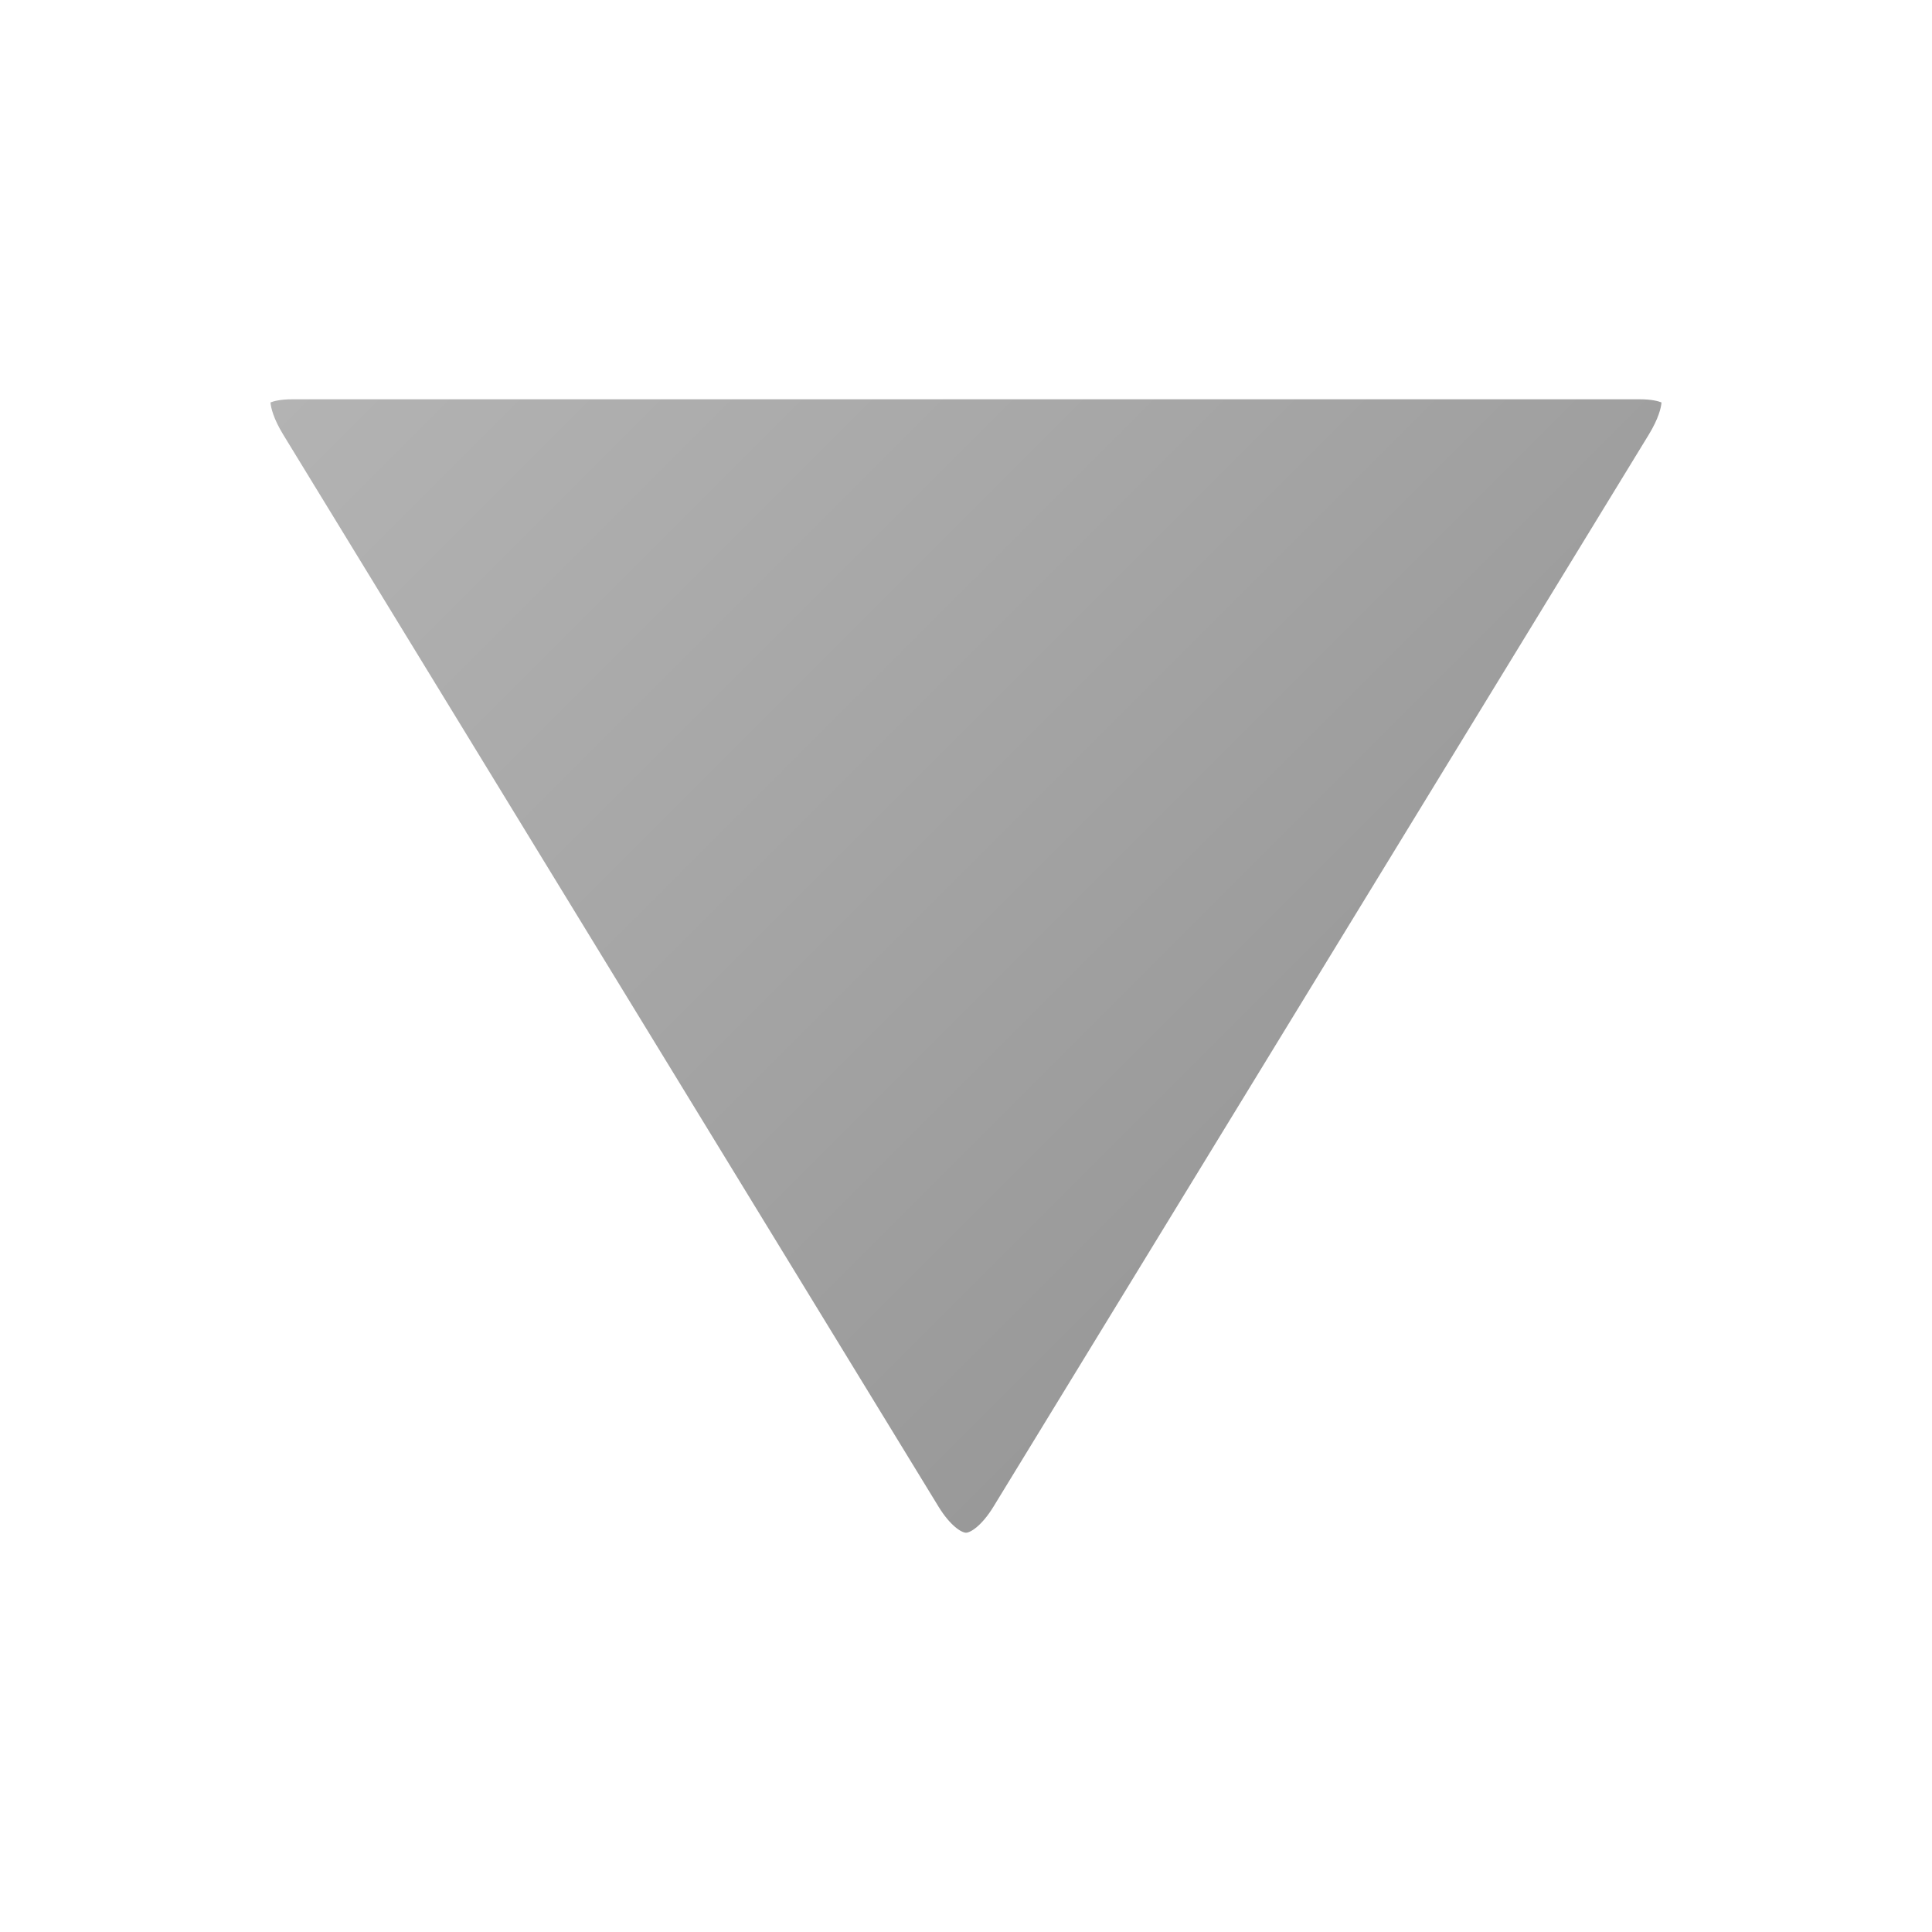
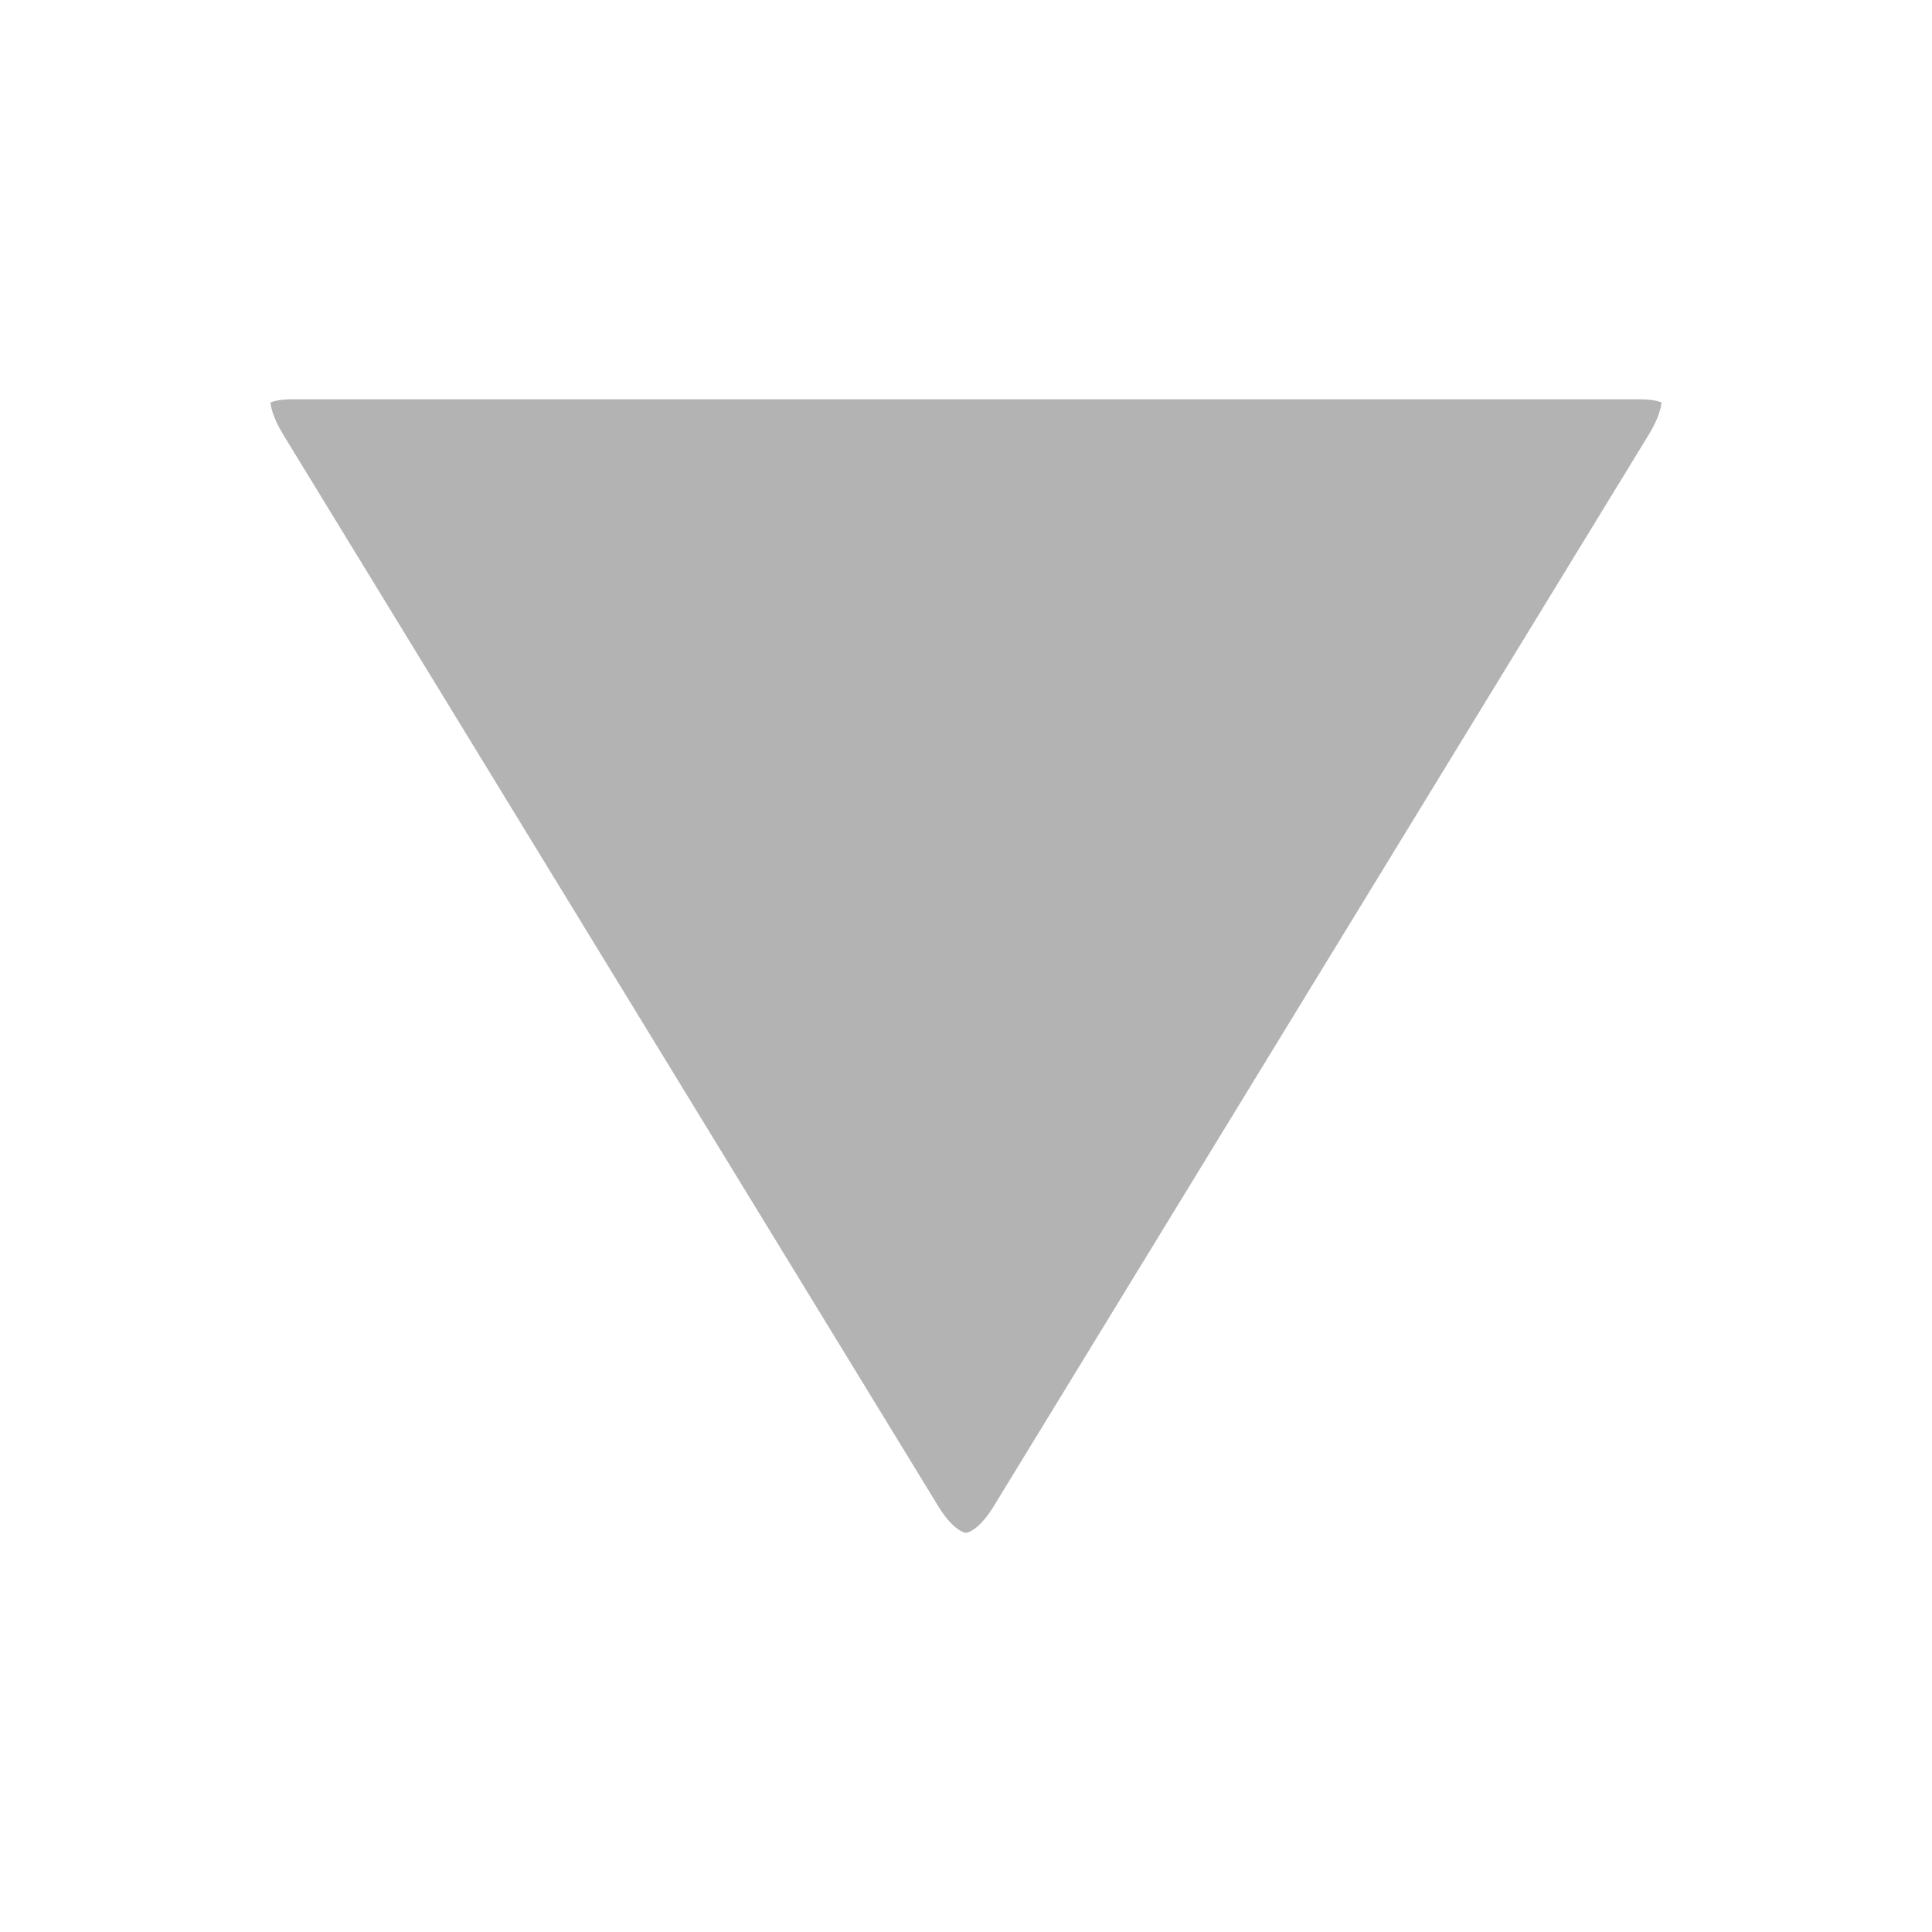
<svg xmlns="http://www.w3.org/2000/svg" width="12" height="12" viewBox="0 0 500 500">
-   <linearGradient id="a" gradientUnits="userSpaceOnUse" x1="131.523" y1="42.63" x2="368.478" y2="279.584">
+   <linearGradient id="a" x1="131.523" y1="42.63" x2="368.478" y2="279.584">
    <stop offset="0" stop-color="#b3b3b3" />
    <stop offset="1" stop-color="#999" />
  </linearGradient>
  <path fill="url(#a)" d="M250 396.666c-1.155 0-4.11-1.832-7.113-6.75l-169.6-277.455c-2.517-4.114-3.19-6.98-3.28-8.314.827-.33 2.565-.812 5.627-.812h348.733c3.063 0 4.798.482 5.627.812-.09 1.334-.766 4.2-3.28 8.315l-169.6 277.457c-3.005 4.917-5.96 6.75-7.114 6.75z" />
</svg>
